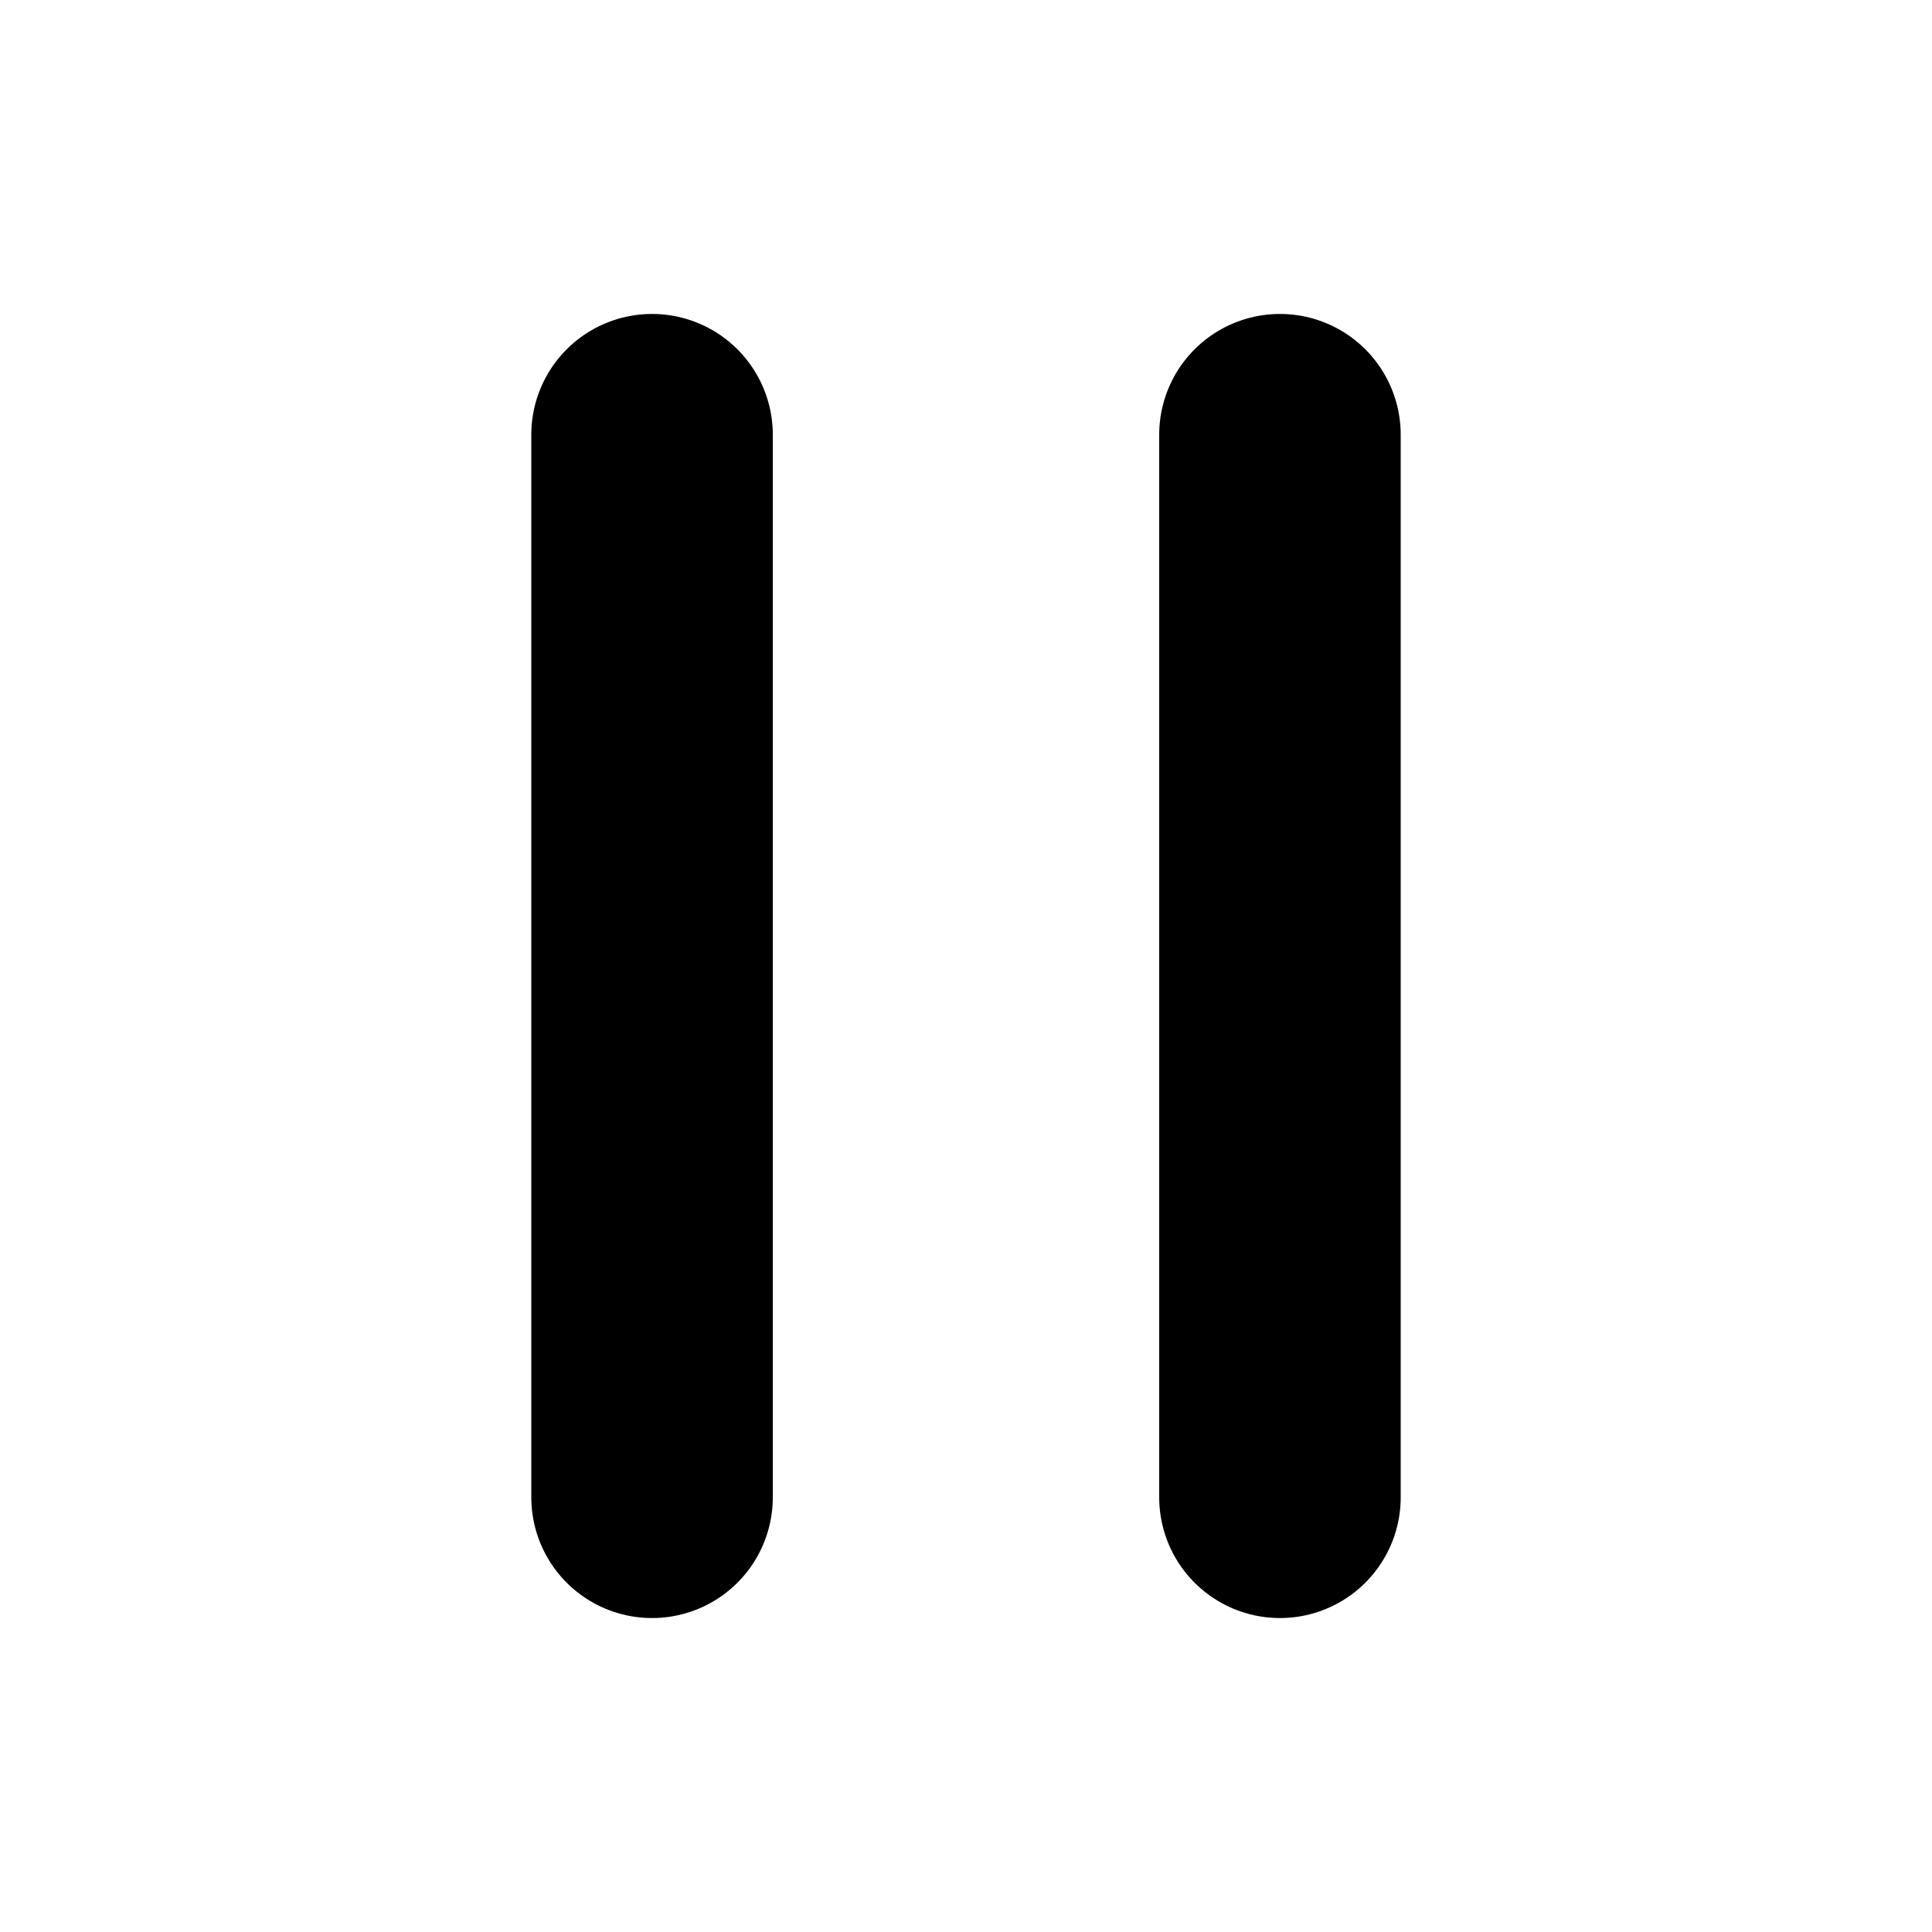
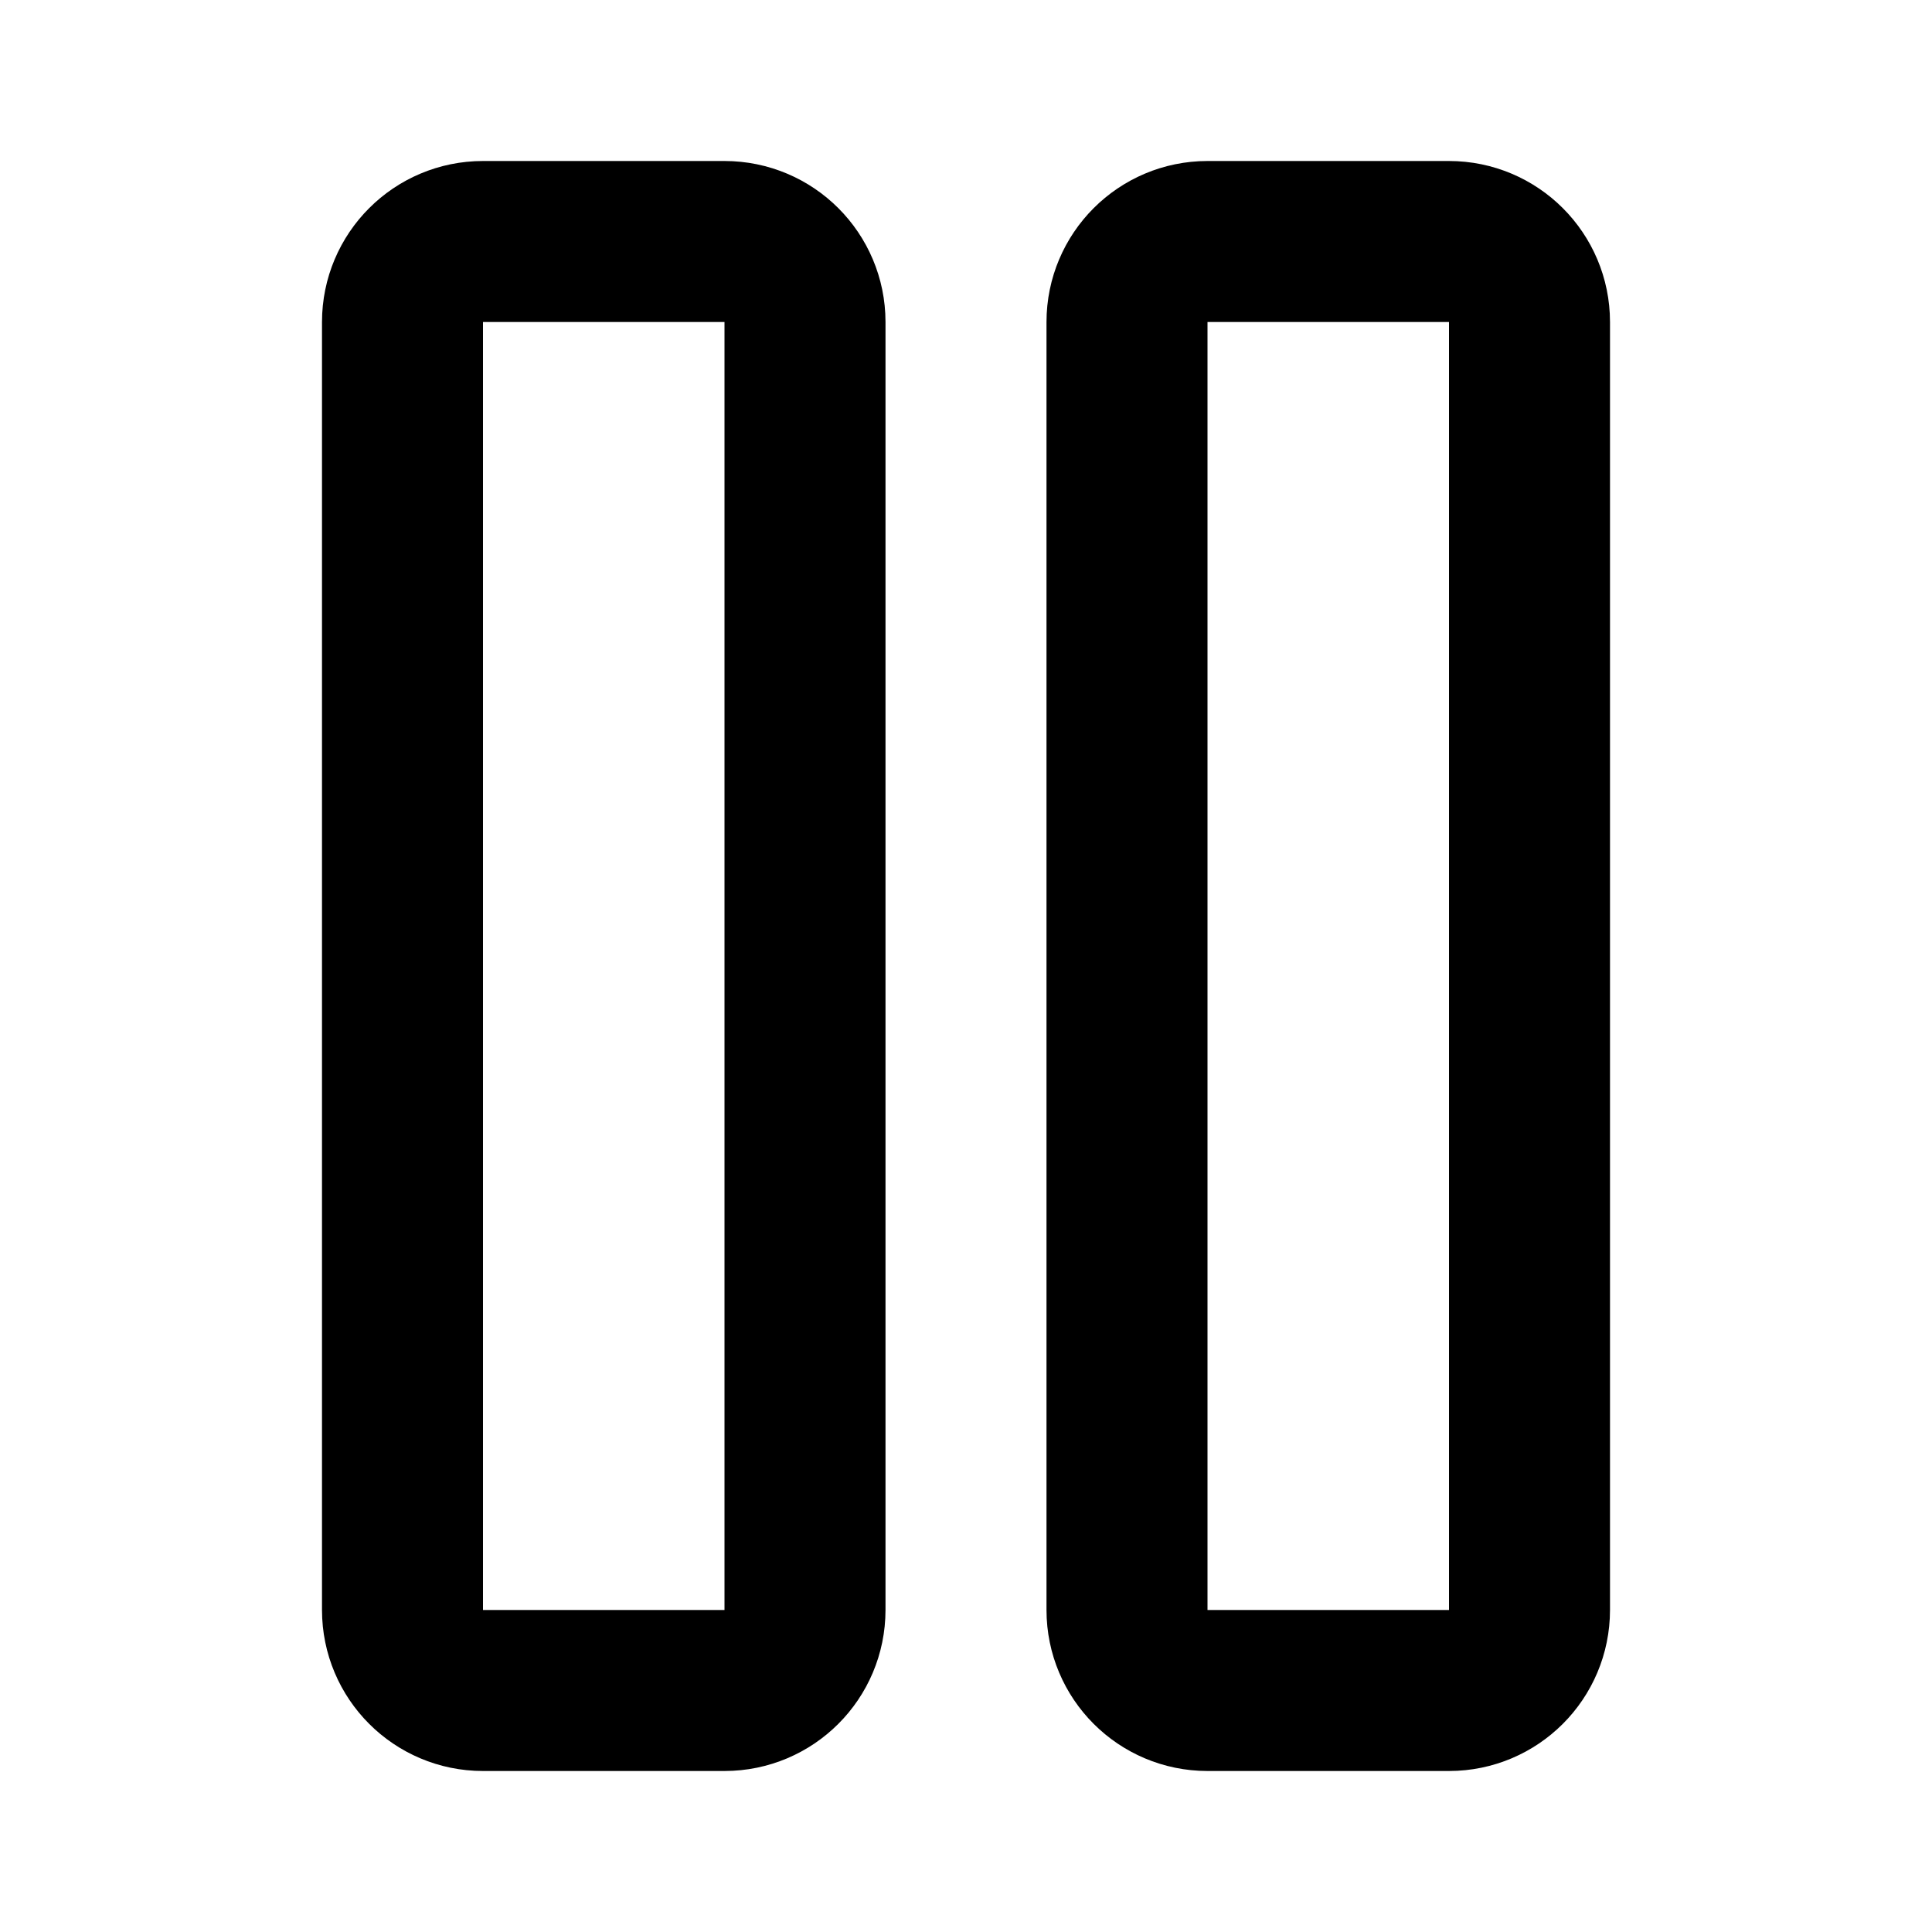
- <svg xmlns="http://www.w3.org/2000/svg" viewBox="0 0 16 16" fill="none" stroke="currentColor" stroke-width="1.35" stroke-linecap="round" stroke-linejoin="round">
-   <path d="M5.4 3.6v8.8M10.6 3.6v8.8" stroke-width="2" />
+ <svg xmlns="http://www.w3.org/2000/svg" viewBox="0 0 24 24" fill="none" stroke="currentColor" stroke-width="2" stroke-linecap="round" stroke-linejoin="round">
+   <rect x="14" y="3" width="5" height="18" rx="1" />
+   <rect x="5" y="3" width="5" height="18" rx="1" />
</svg>
